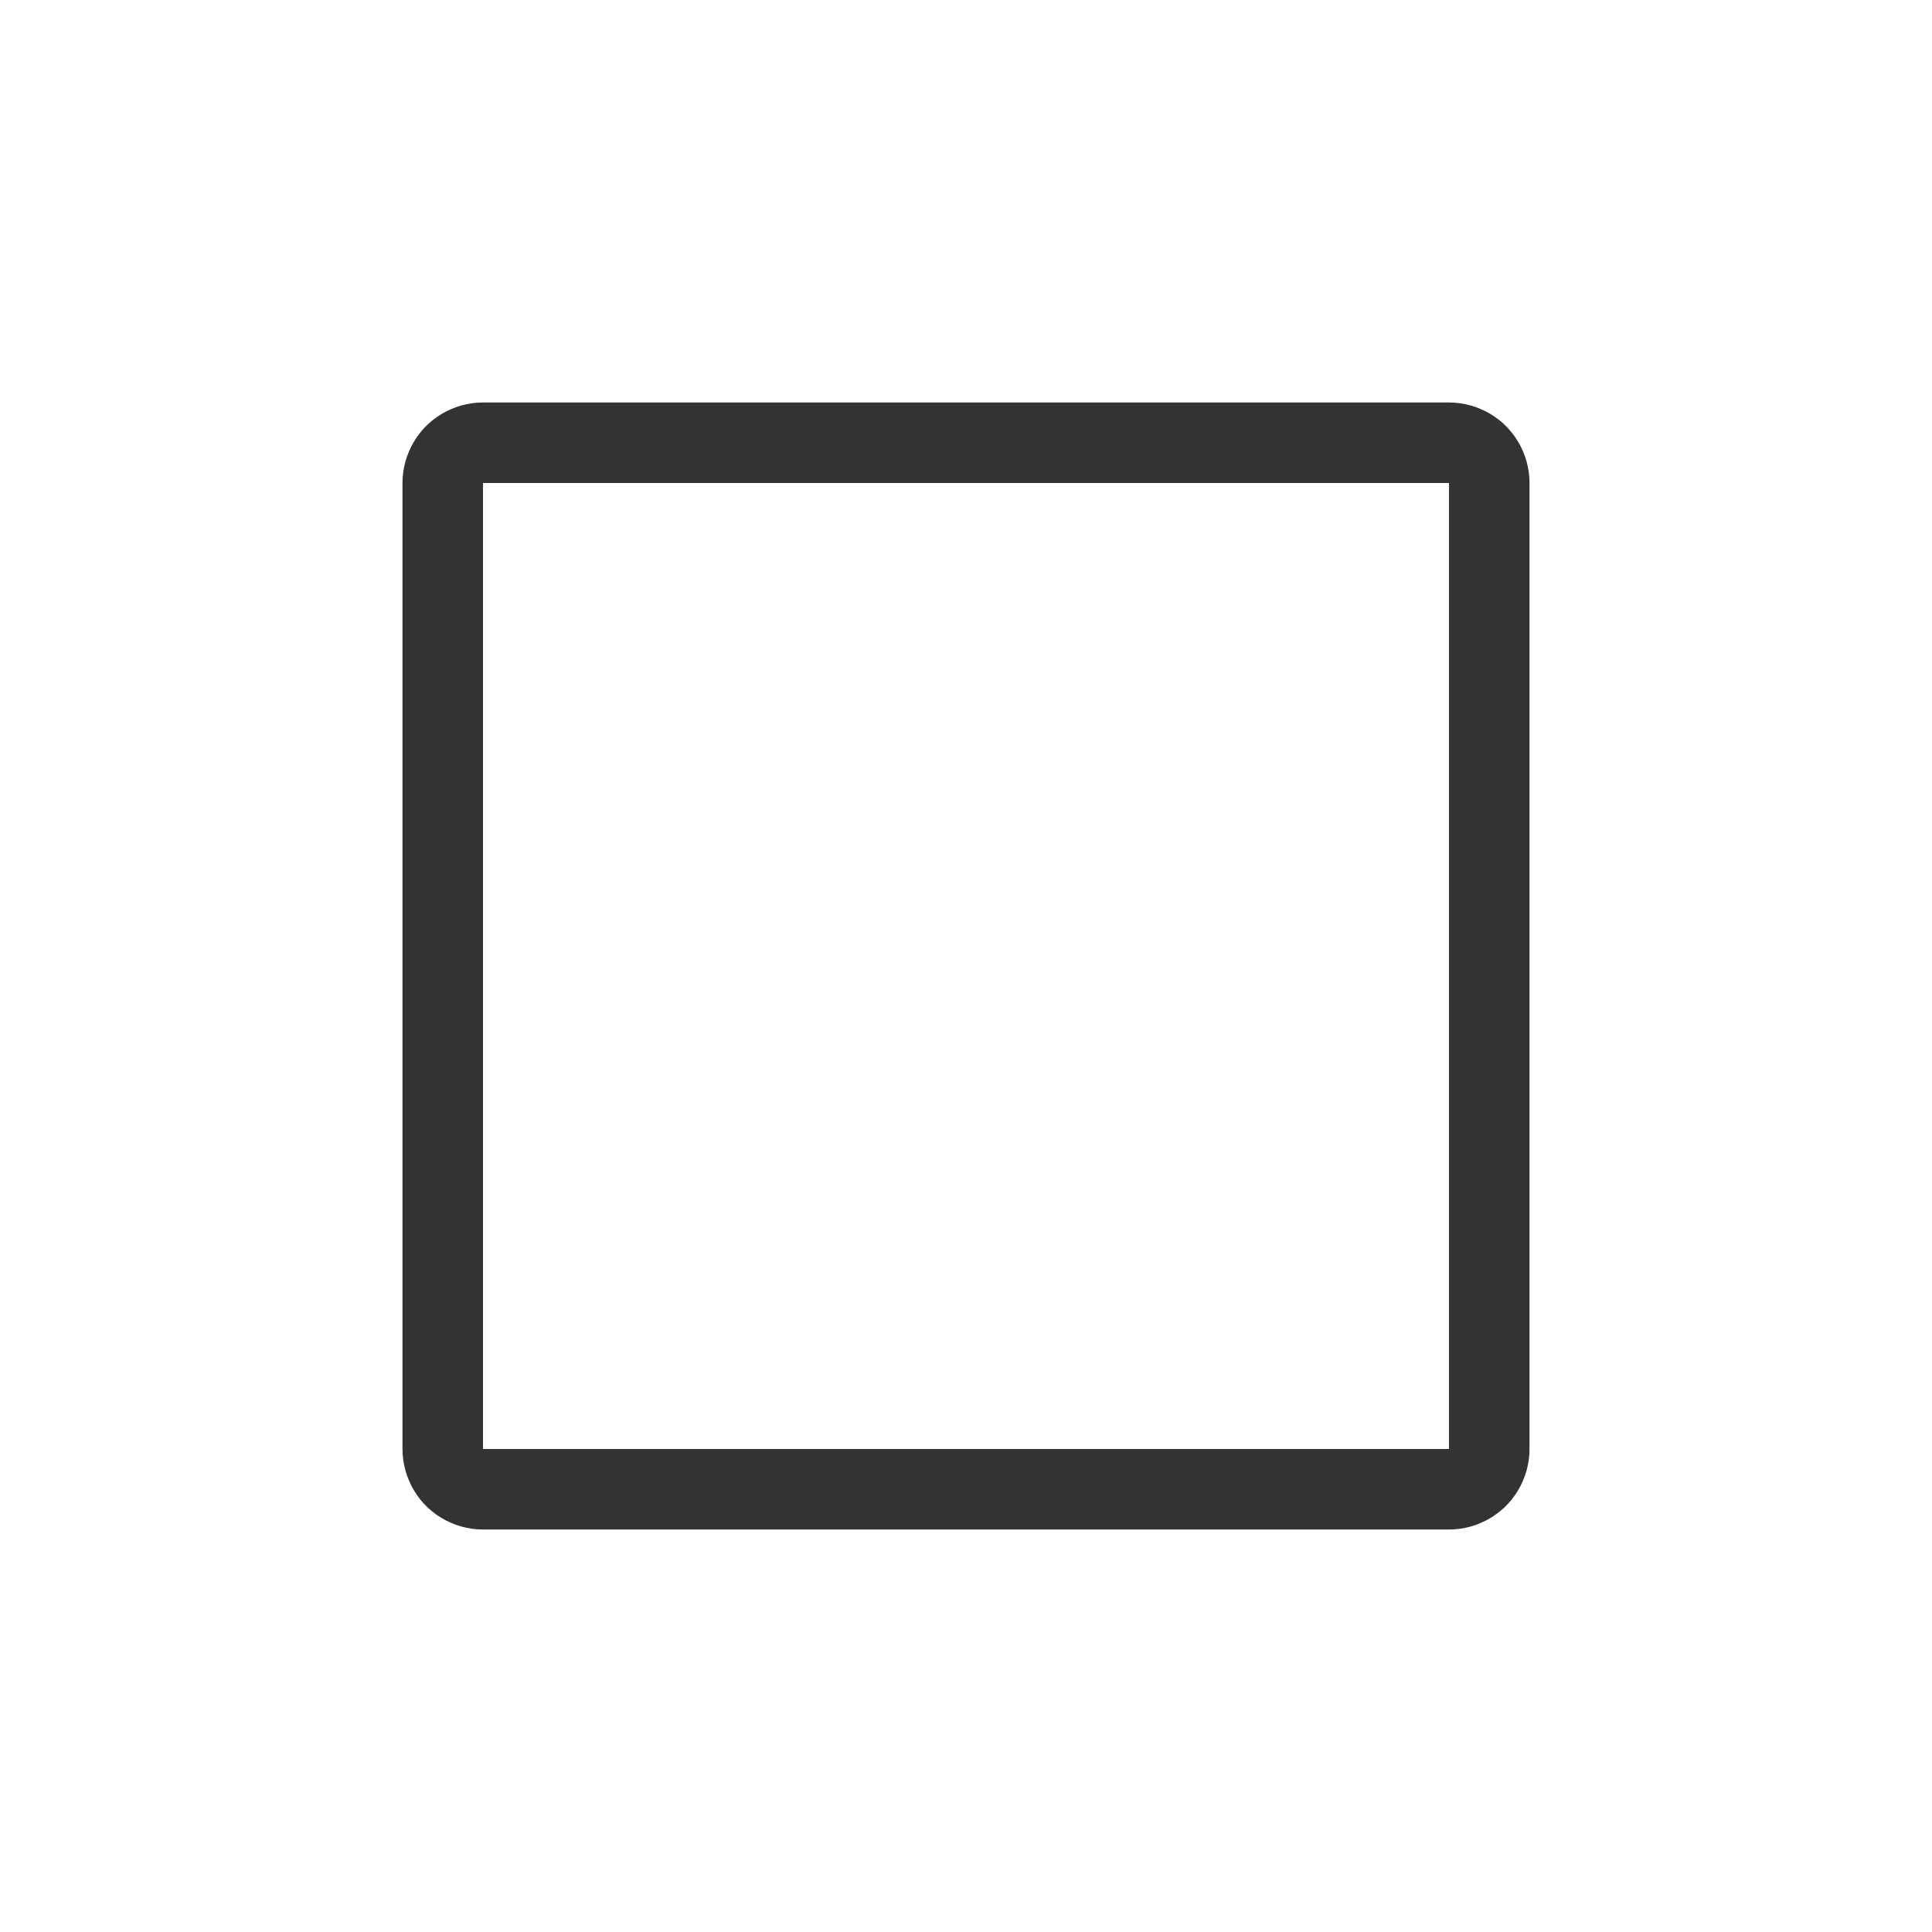
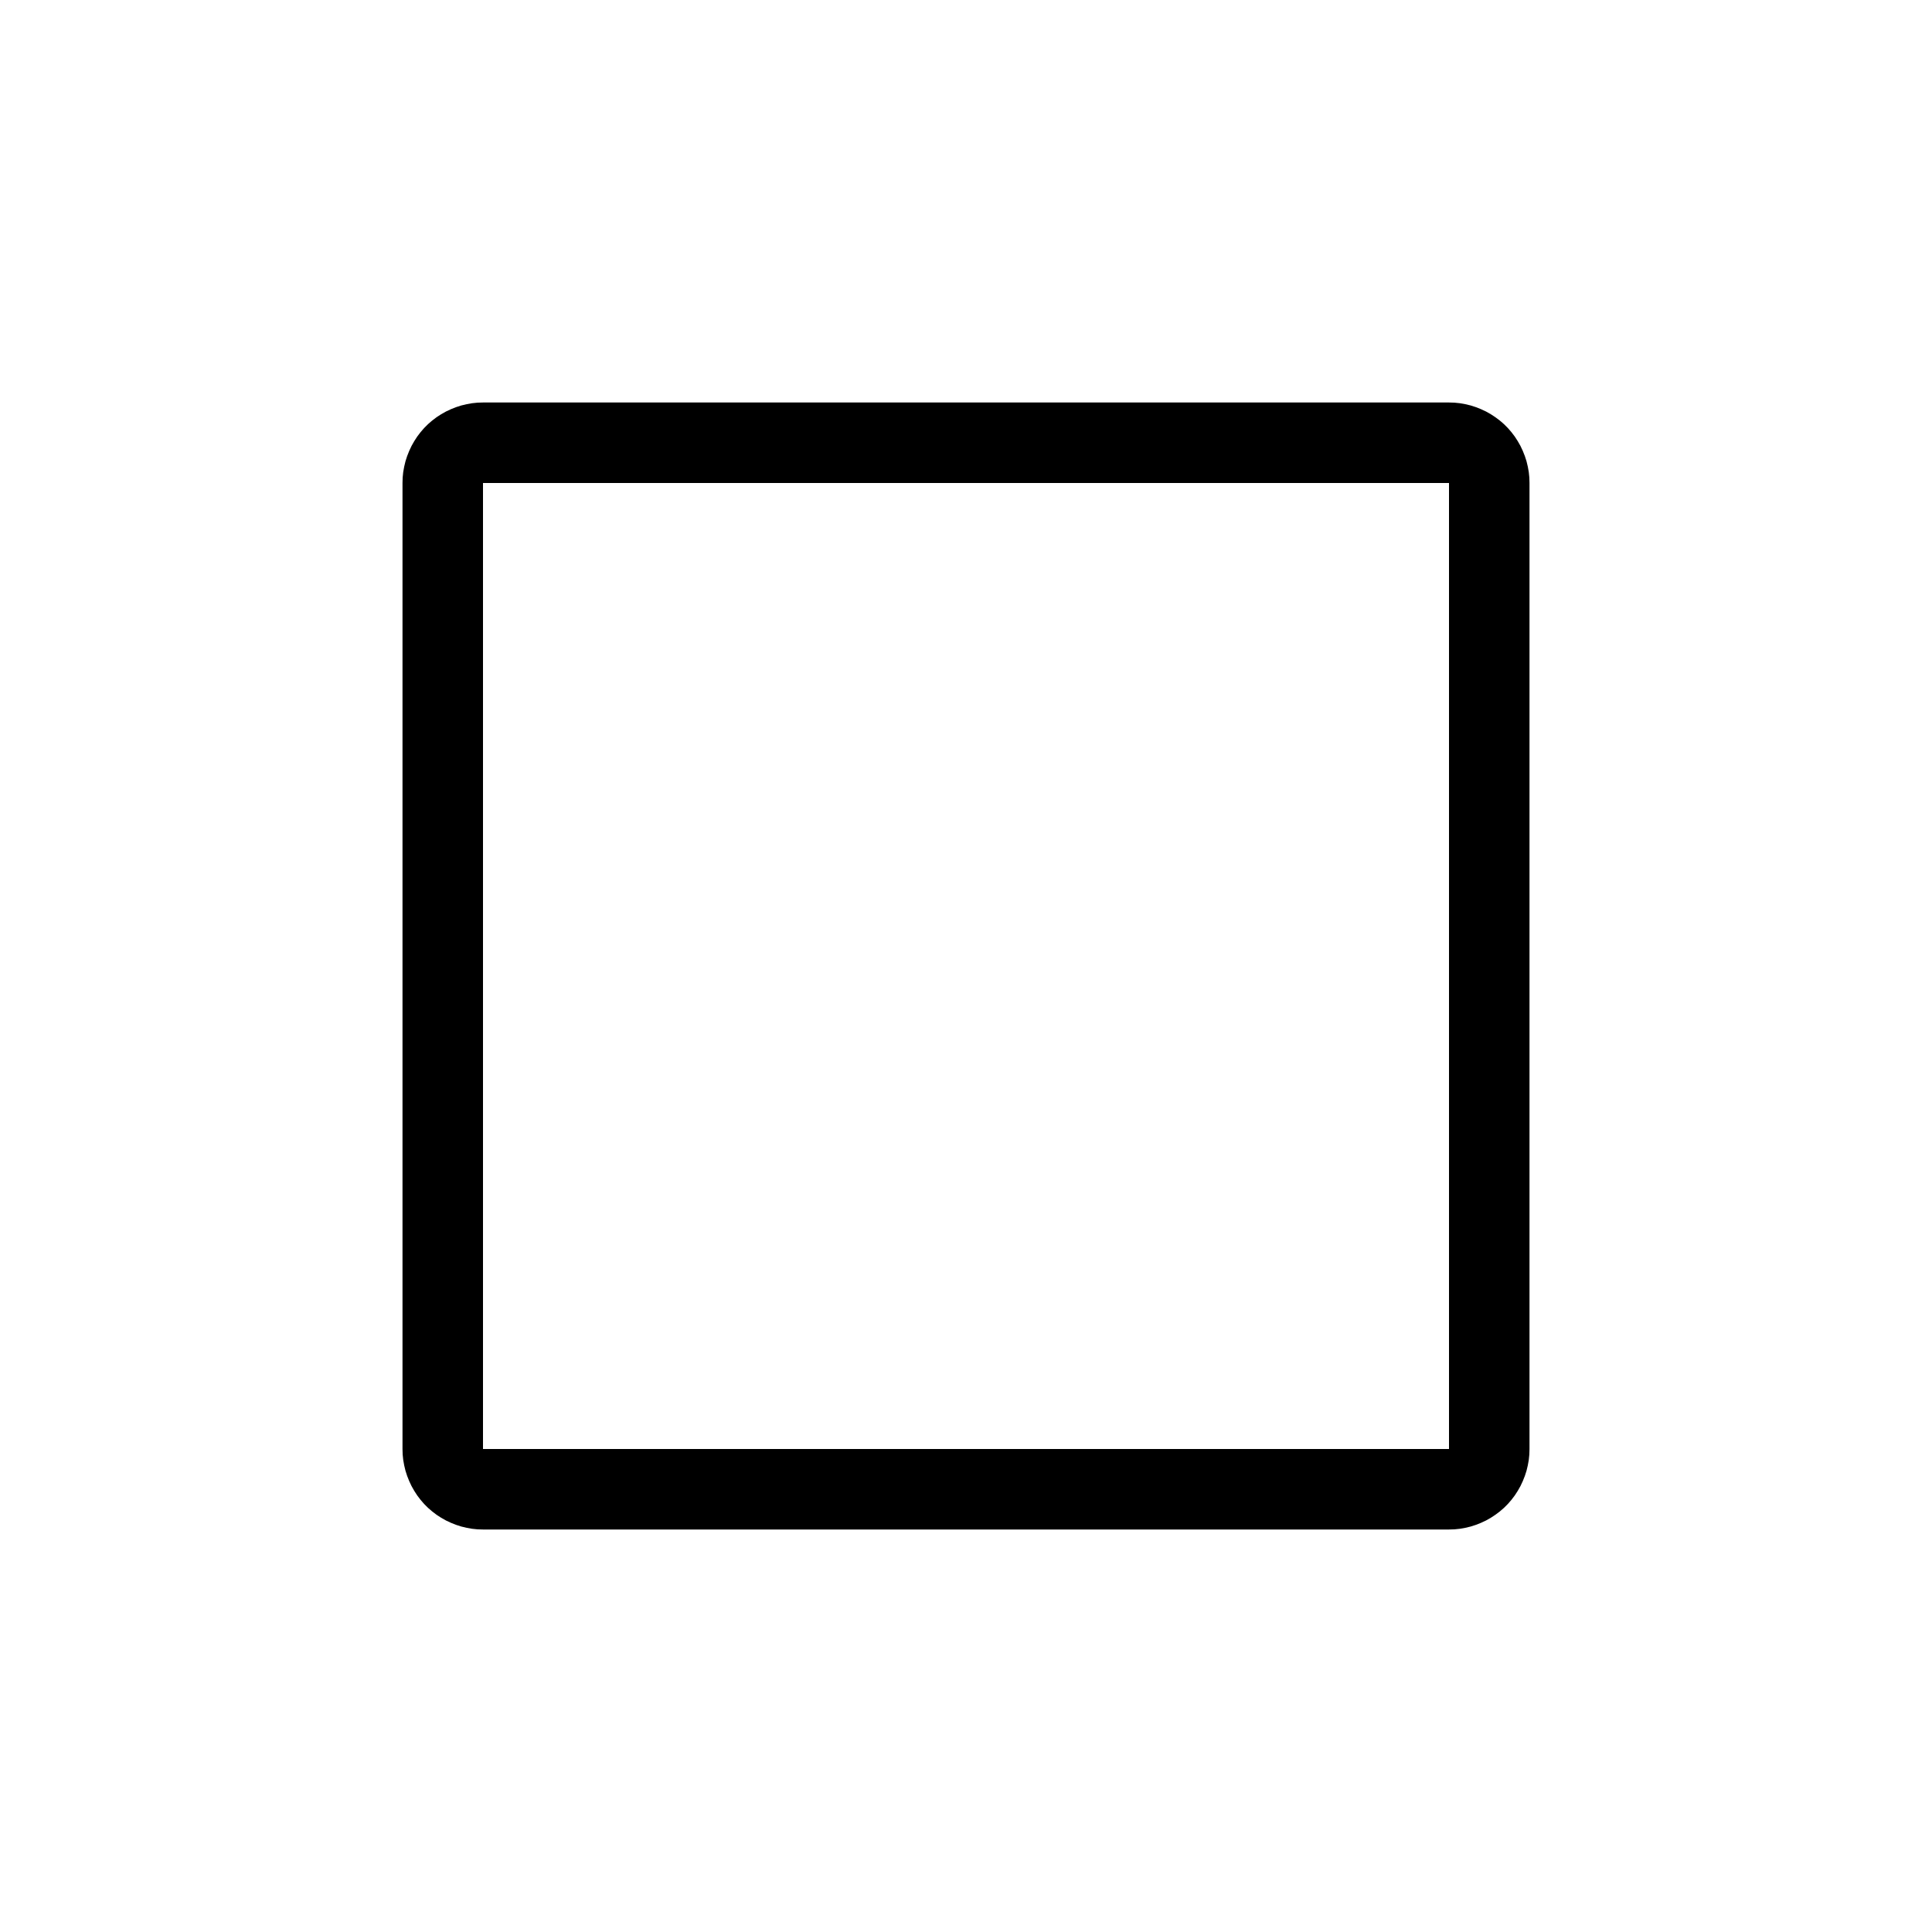
<svg xmlns="http://www.w3.org/2000/svg" width="24" height="24" viewBox="0 0 24 24" fill="none">
-   <path fill-rule="evenodd" clip-rule="evenodd" d="M18.068 5.002L18.136 5.009L18.203 5.021L18.27 5.037L18.335 5.058L18.398 5.083L18.46 5.112L18.52 5.146L18.576 5.183L18.631 5.224L18.683 5.269L18.731 5.317L18.776 5.369L18.817 5.423L18.854 5.48L18.888 5.54L18.917 5.602L18.942 5.665L18.963 5.73L18.979 5.797L18.991 5.864L18.998 5.932L19 6V18L18.998 18.068L18.991 18.136L18.979 18.203L18.963 18.27L18.942 18.335L18.917 18.398L18.888 18.46L18.854 18.52L18.817 18.577L18.776 18.631L18.731 18.683L18.683 18.731L18.631 18.776L18.576 18.817L18.52 18.854L18.46 18.888L18.398 18.917L18.335 18.942L18.27 18.963L18.203 18.979L18.136 18.991L18.068 18.998L18 19H6L5.932 18.998L5.864 18.991L5.797 18.979L5.73 18.963L5.665 18.942L5.602 18.917L5.54 18.888L5.48 18.854L5.423 18.817L5.369 18.776L5.317 18.731L5.269 18.683L5.224 18.631L5.183 18.577L5.146 18.52L5.112 18.46L5.083 18.398L5.058 18.335L5.037 18.27L5.021 18.203L5.009 18.136L5.002 18.068L5 18V6L5.002 5.932L5.009 5.864L5.021 5.797L5.037 5.73L5.058 5.665L5.083 5.602L5.112 5.54L5.146 5.48L5.183 5.423L5.224 5.369L5.269 5.317L5.317 5.269L5.369 5.224L5.423 5.183L5.48 5.146L5.54 5.112L5.602 5.083L5.665 5.058L5.73 5.037L5.797 5.021L5.864 5.009L5.932 5.002L6 5H18L18.068 5.002ZM6 6V18H18V6H6Z" fill="#333333" />
+   <path fill-rule="evenodd" clip-rule="evenodd" d="M18.068 5.002L18.136 5.009L18.203 5.021L18.27 5.037L18.335 5.058L18.398 5.083L18.46 5.112L18.52 5.146L18.576 5.183L18.631 5.224L18.683 5.269L18.731 5.317L18.776 5.369L18.817 5.423L18.854 5.48L18.888 5.54L18.917 5.602L18.942 5.665L18.963 5.73L18.979 5.797L18.991 5.864L18.998 5.932L19 6V18L18.998 18.068L18.991 18.136L18.979 18.203L18.963 18.27L18.942 18.335L18.917 18.398L18.888 18.46L18.854 18.52L18.817 18.577L18.776 18.631L18.731 18.683L18.683 18.731L18.631 18.776L18.576 18.817L18.52 18.854L18.46 18.888L18.398 18.917L18.335 18.942L18.27 18.963L18.203 18.979L18.136 18.991L18.068 18.998L18 19H6L5.932 18.998L5.864 18.991L5.797 18.979L5.73 18.963L5.665 18.942L5.602 18.917L5.54 18.888L5.48 18.854L5.423 18.817L5.369 18.776L5.317 18.731L5.269 18.683L5.224 18.631L5.183 18.577L5.146 18.52L5.112 18.46L5.083 18.398L5.058 18.335L5.037 18.27L5.021 18.203L5.009 18.136L5.002 18.068L5 18V6L5.002 5.932L5.009 5.864L5.021 5.797L5.037 5.73L5.058 5.665L5.083 5.602L5.112 5.54L5.146 5.48L5.183 5.423L5.224 5.369L5.269 5.317L5.317 5.269L5.369 5.224L5.423 5.183L5.48 5.146L5.54 5.112L5.602 5.083L5.665 5.058L5.73 5.037L5.797 5.021L5.864 5.009L5.932 5.002L6 5H18L18.068 5.002ZM6 6V18H18V6H6Z" fill="black" />
</svg>
